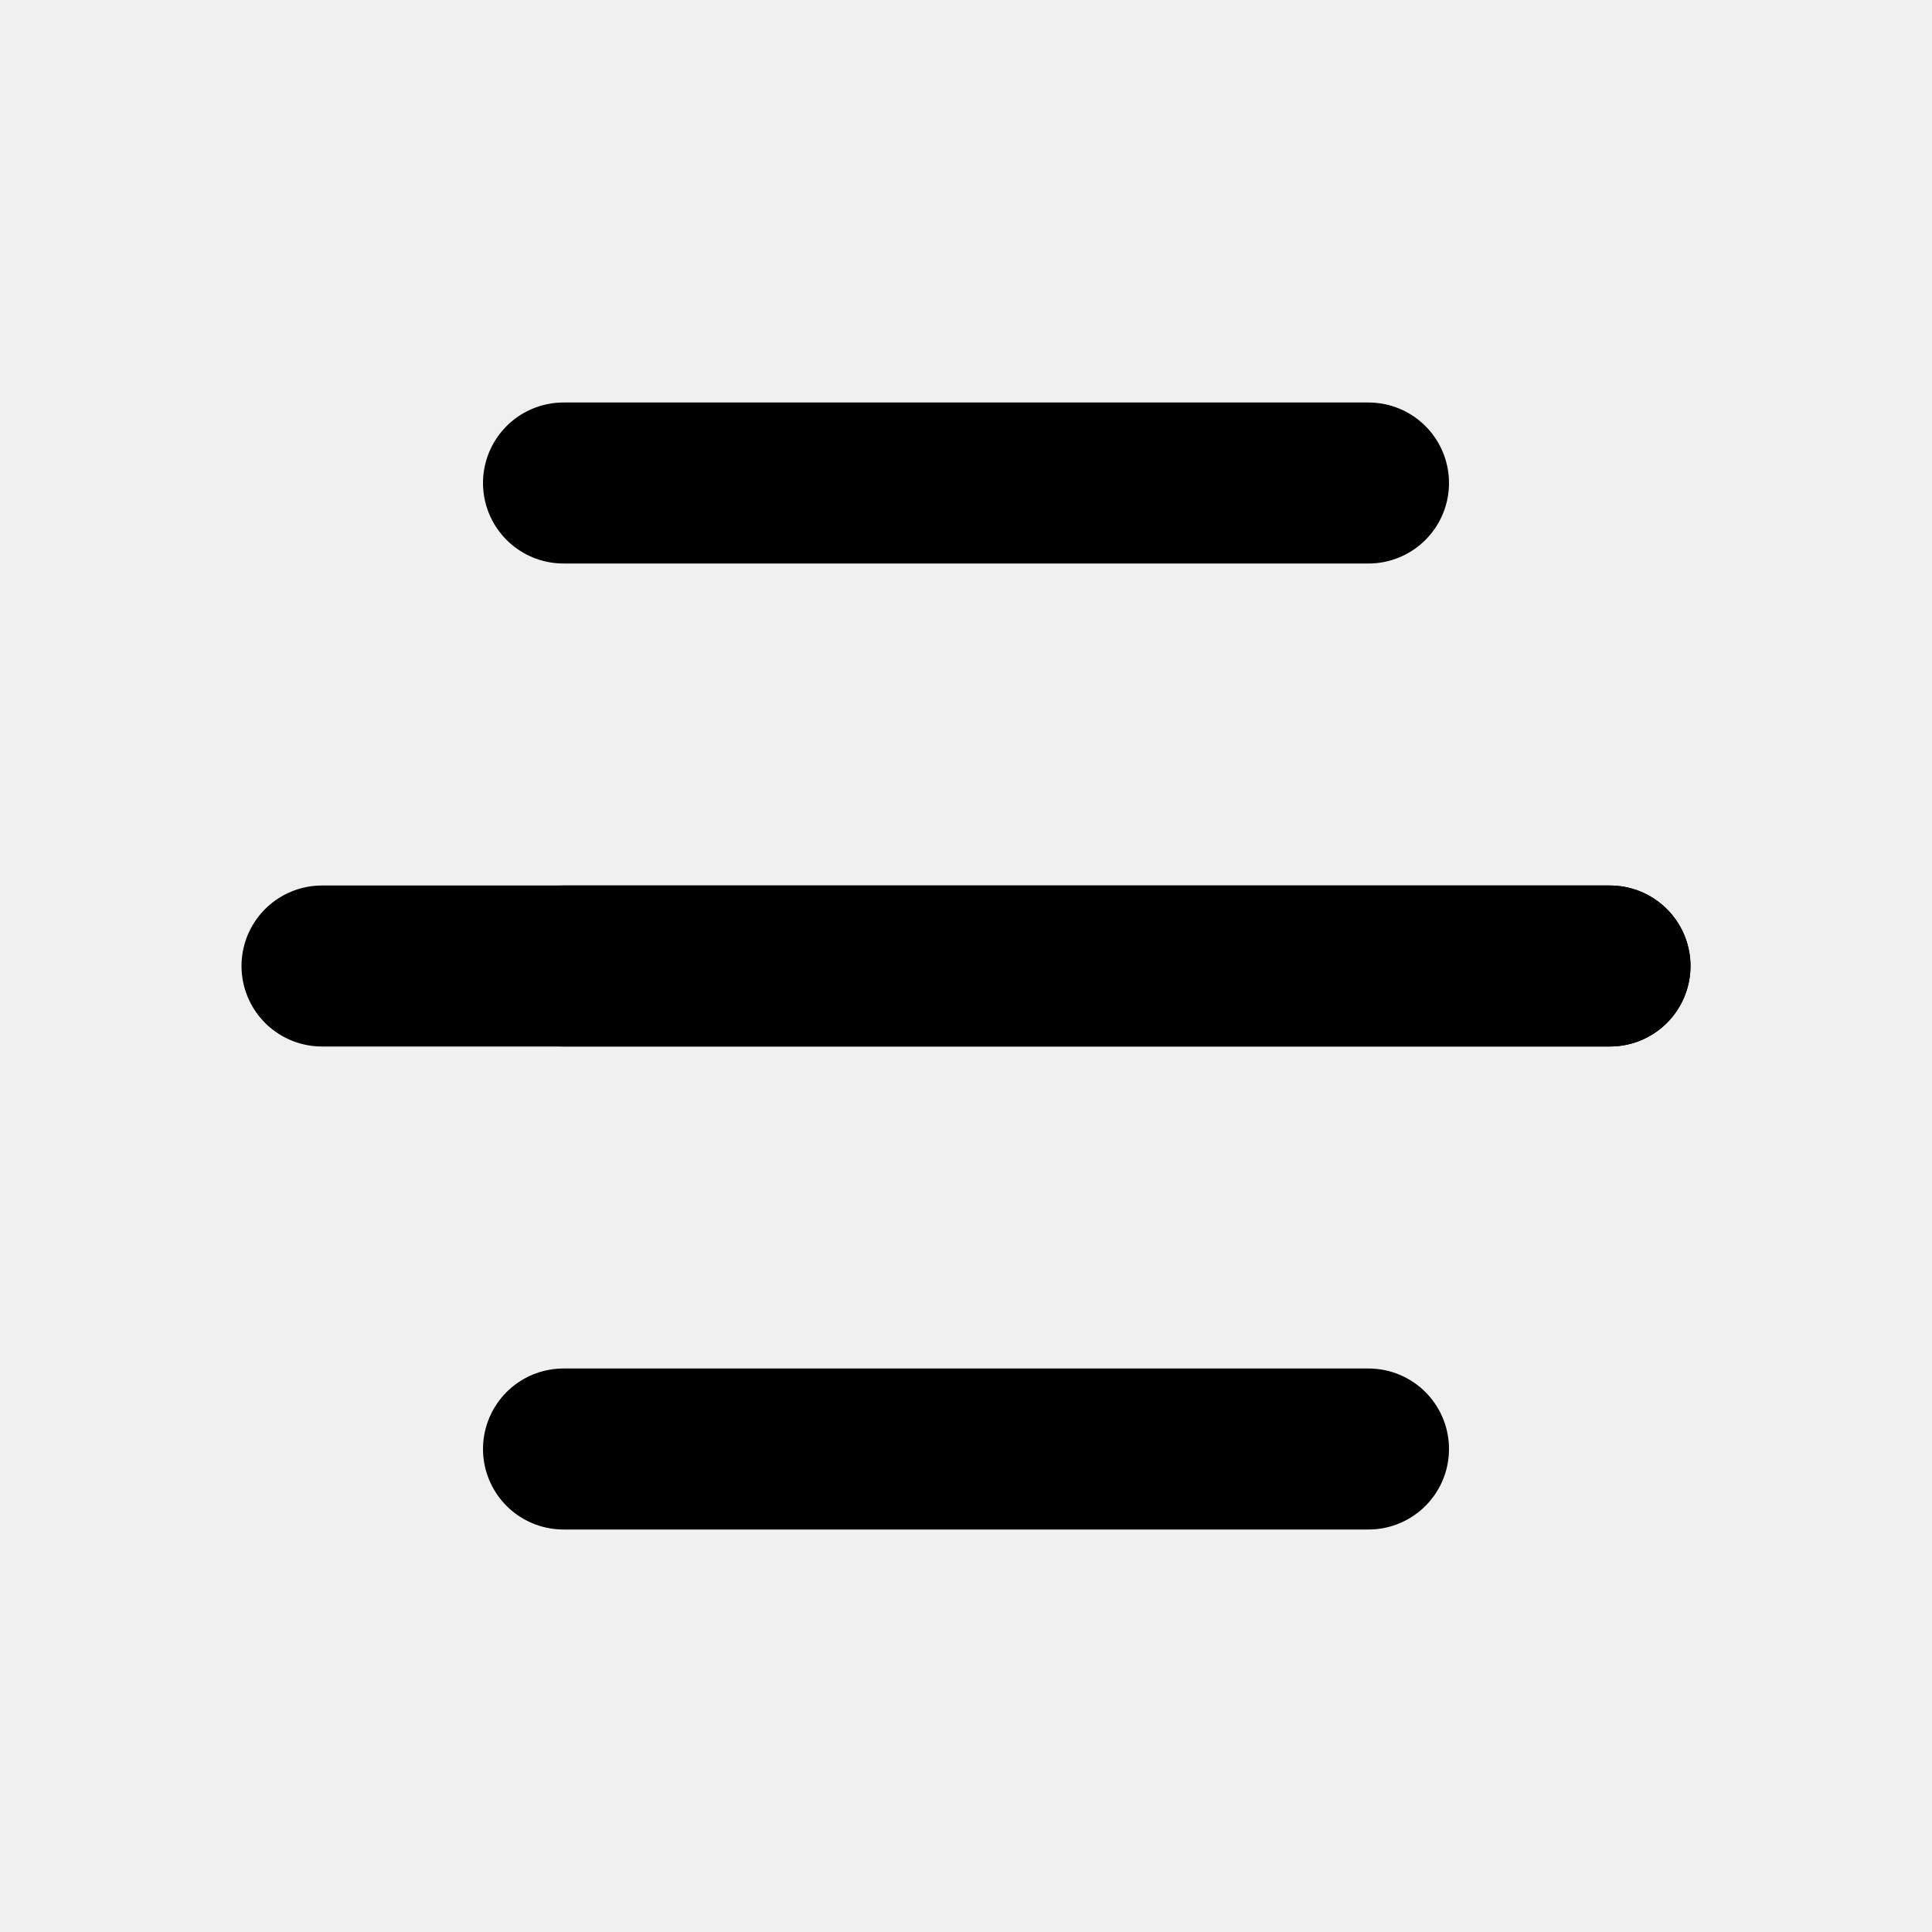
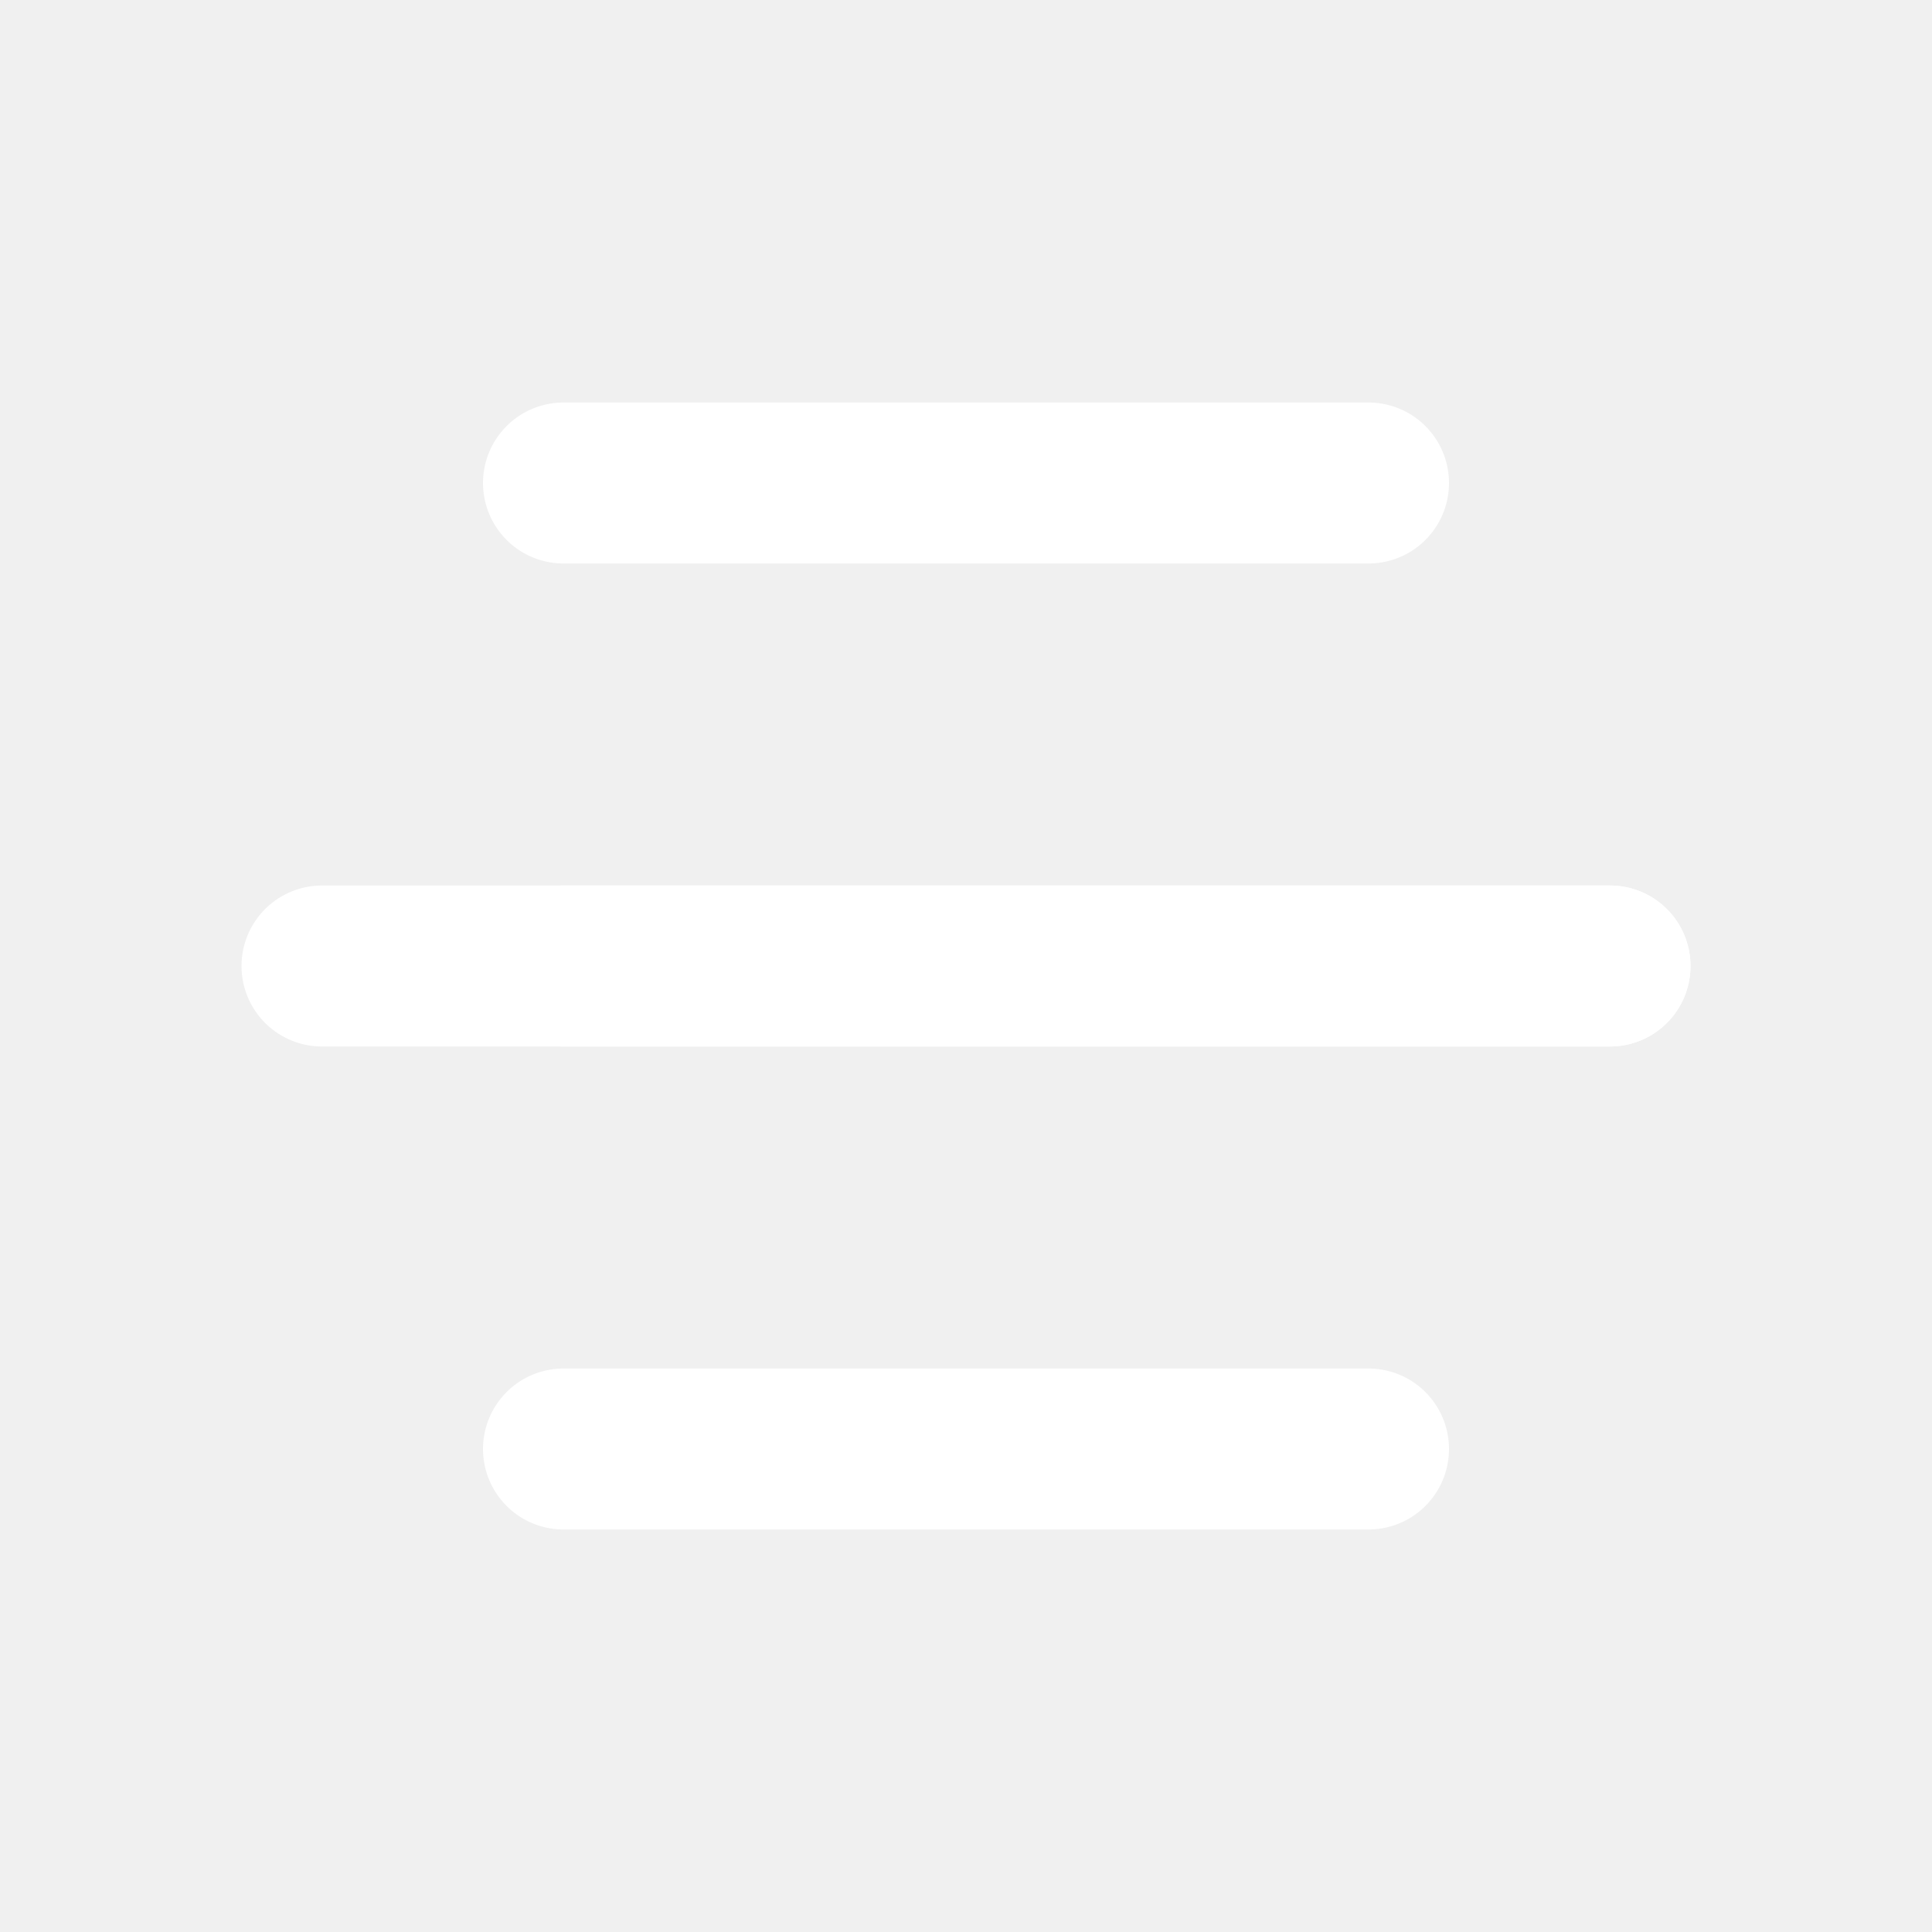
- <svg xmlns="http://www.w3.org/2000/svg" width="24" height="24" viewBox="0 0 24 24" fill="none" stroke="currentColor" stroke-width="2" stroke-linecap="round" stroke-linejoin="round" class="icon icon-tabler icons-tabler-outline icon-tabler-menu-4">
+ <svg xmlns="http://www.w3.org/2000/svg" width="24" height="24" viewBox="0 0 24 24" fill="none" stroke="#fff" stroke-width="2" stroke-linecap="round" stroke-linejoin="round" class="icon icon-tabler icons-tabler-outline icon-tabler-menu-4">
  <path stroke="none" d="M0 0h24v24H0z" fill="none" />
  <path d="M7 6h10" />
  <path d="M4 12h16" />
  <path d="M7 12h13" />
  <path d="M7 18h10" />
</svg>
